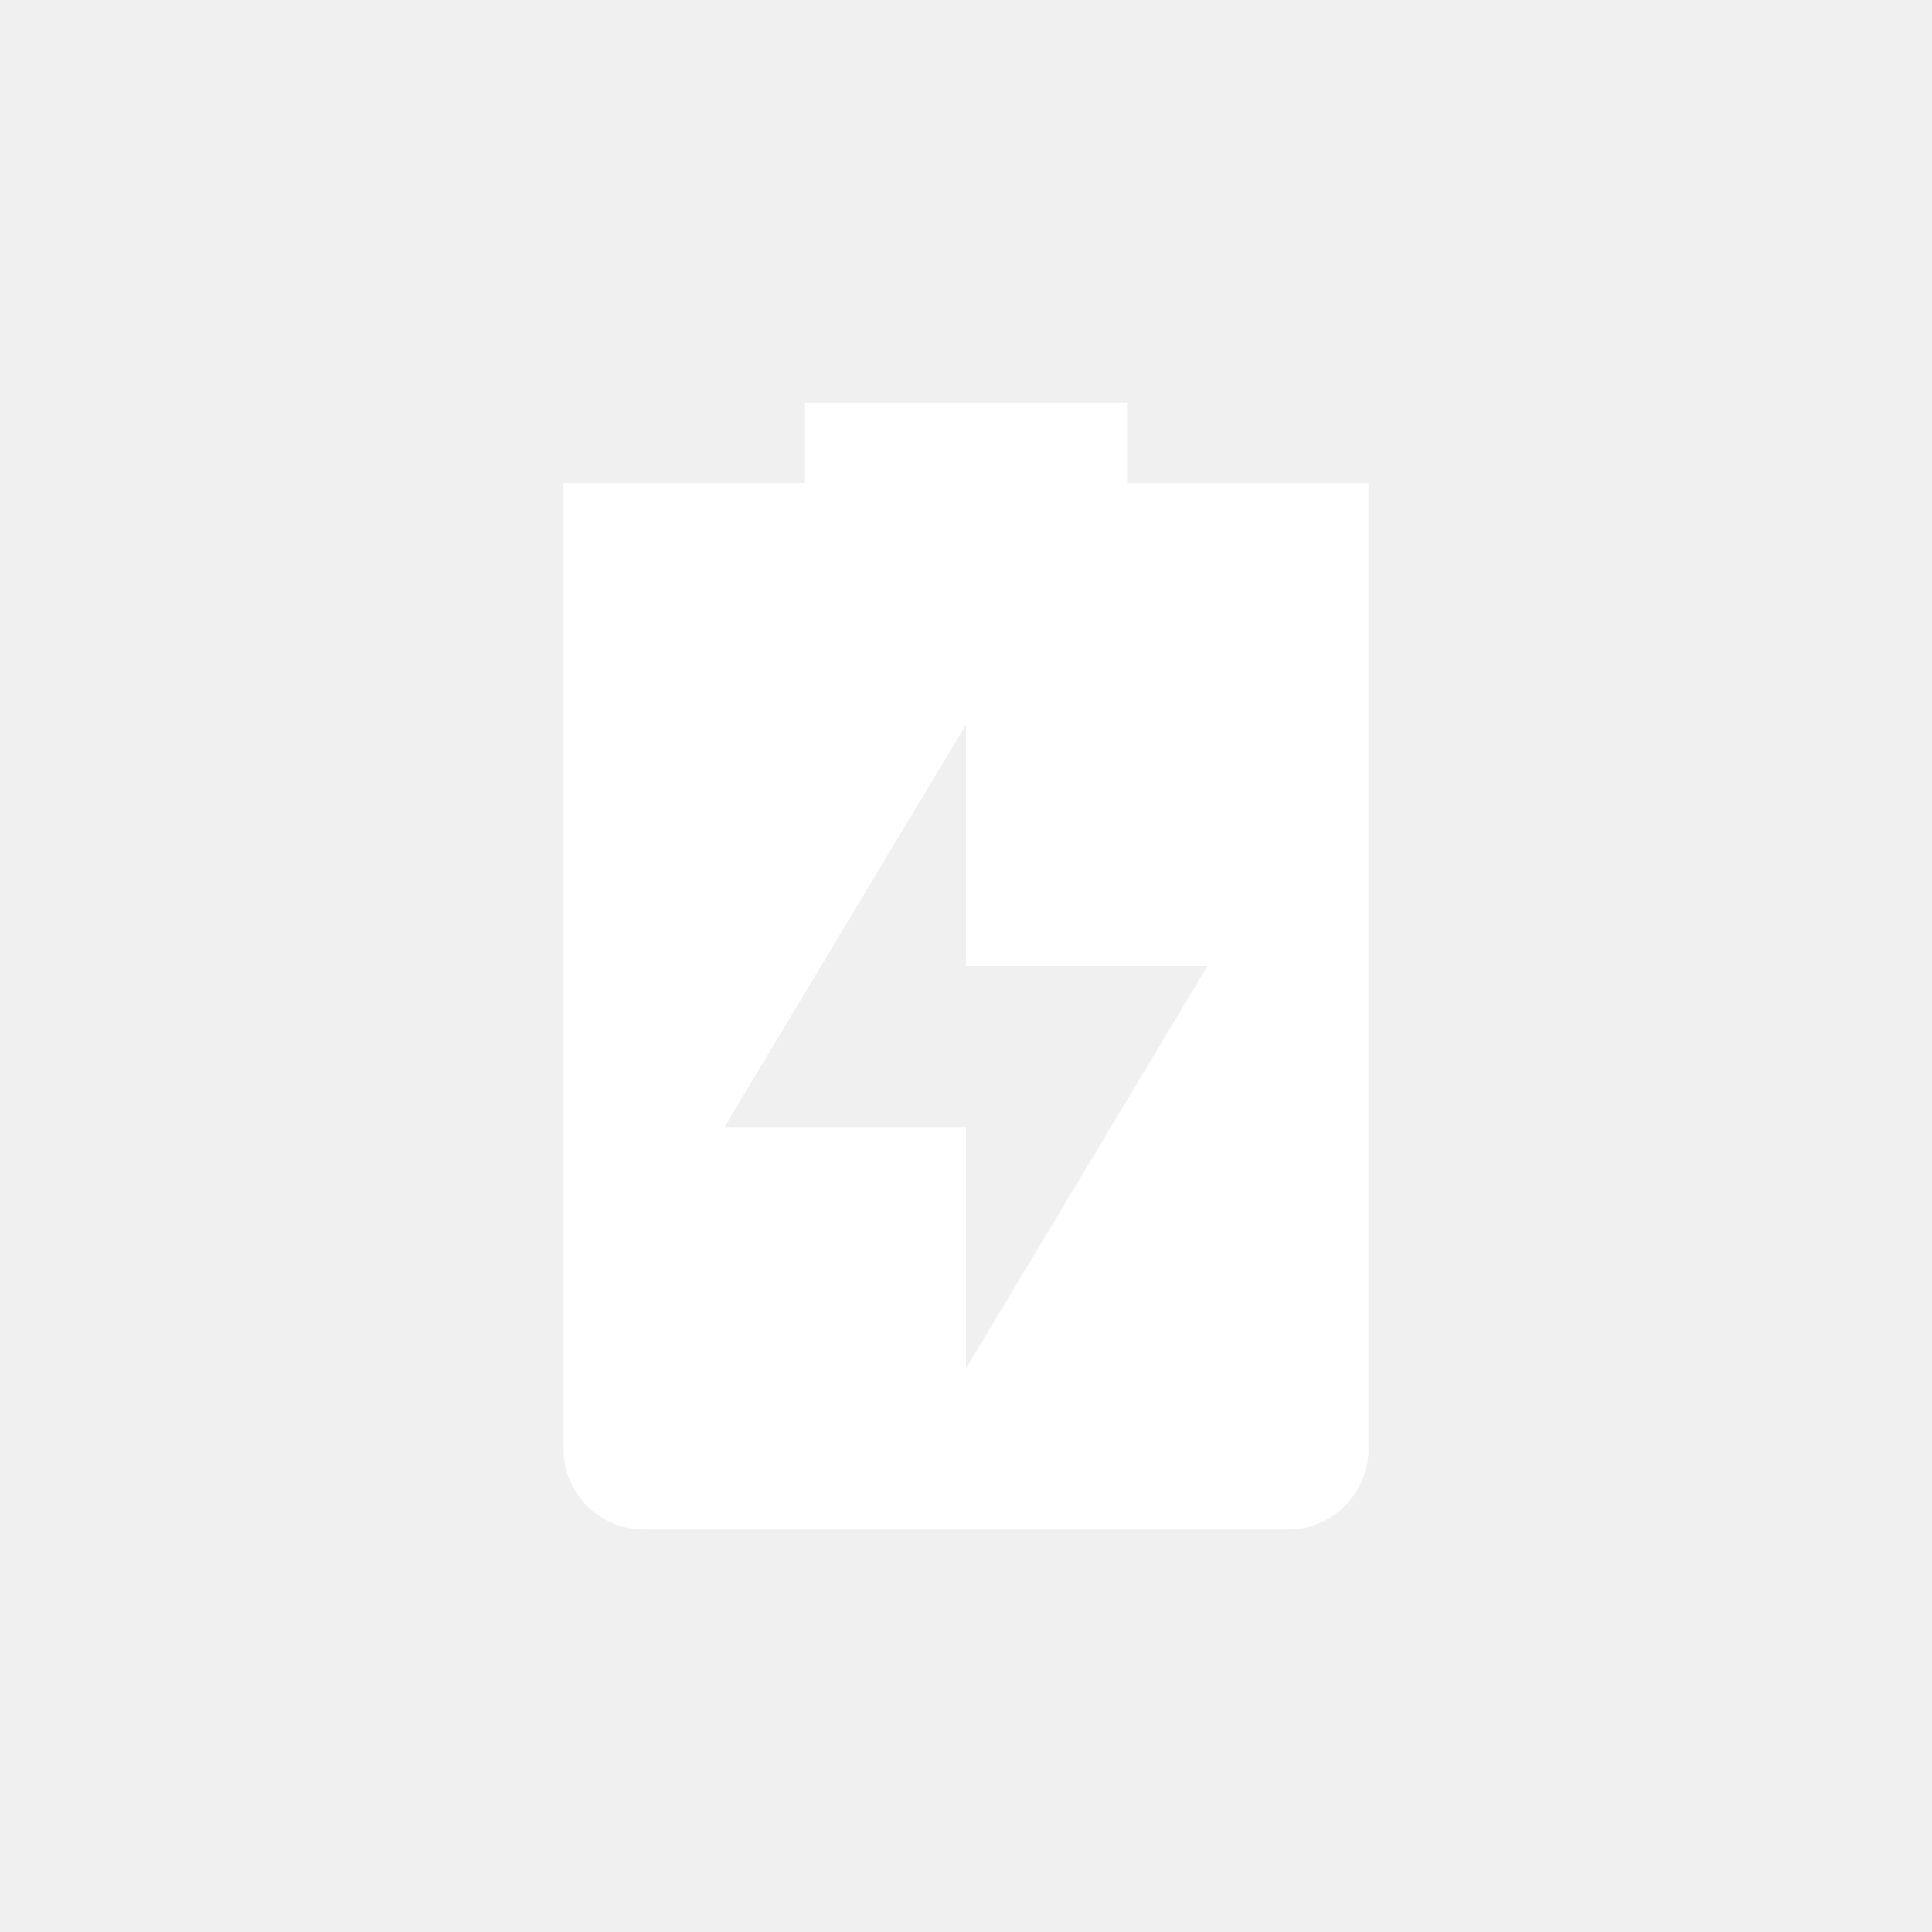
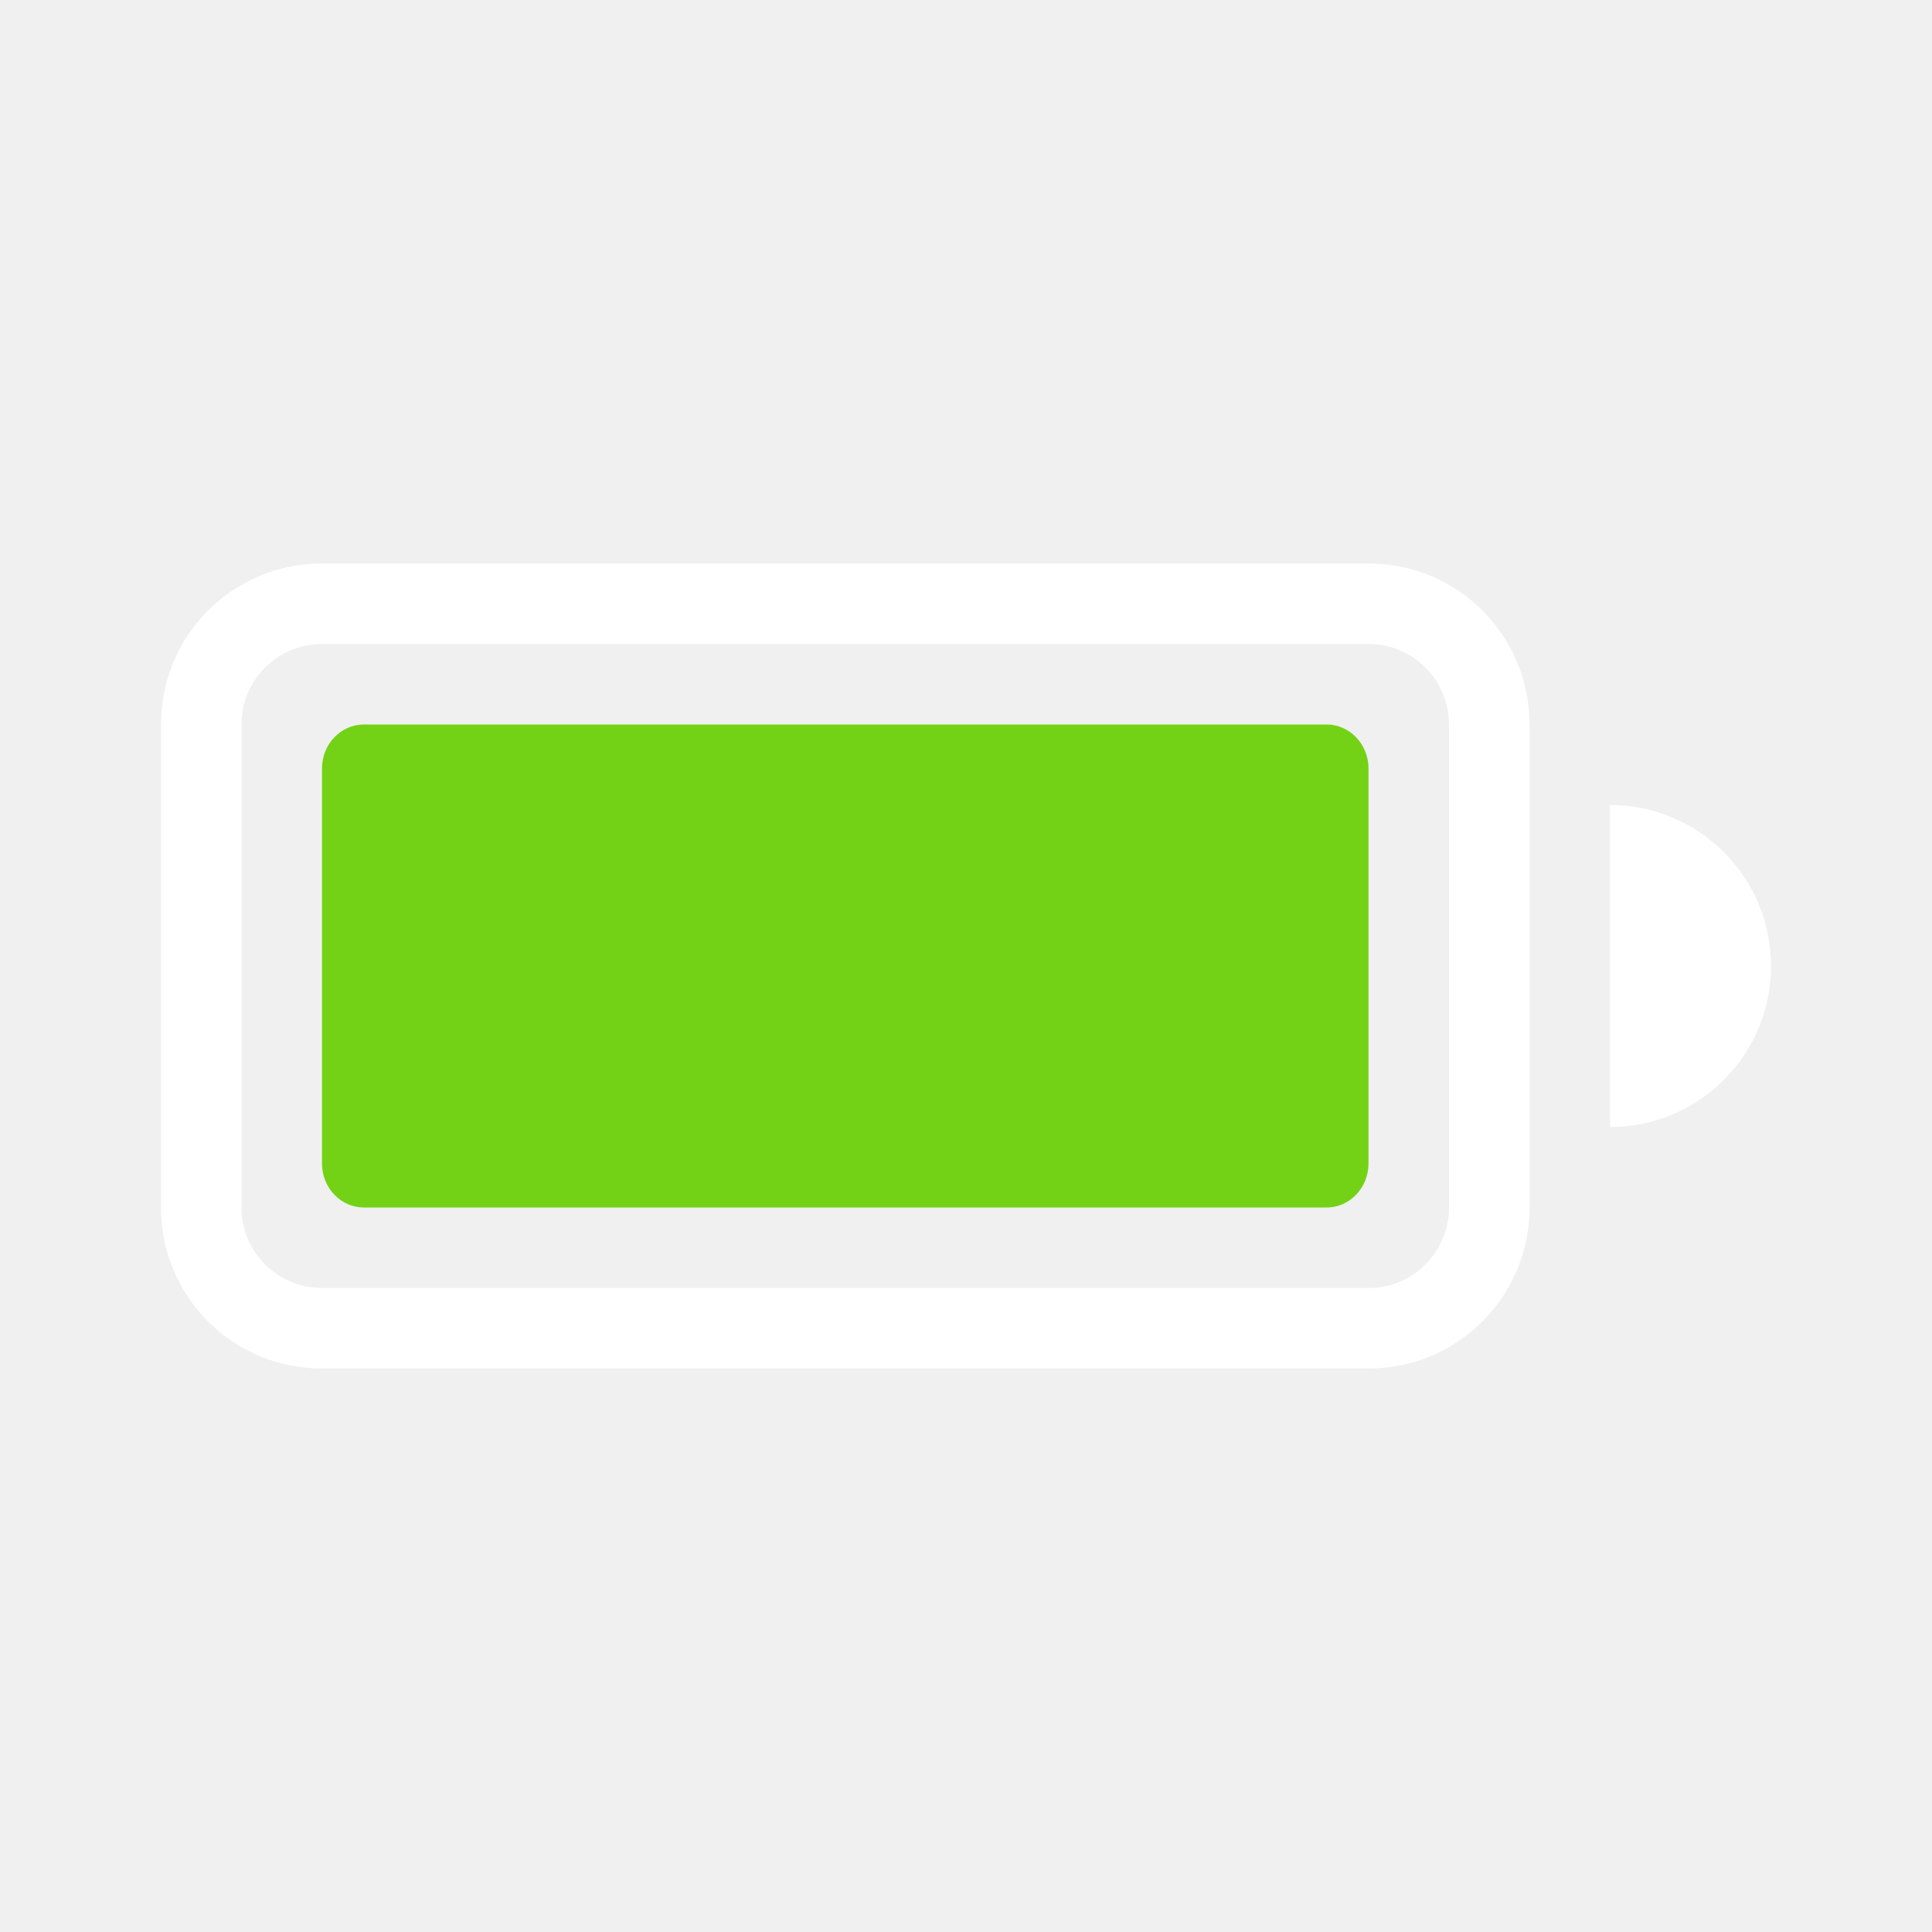
- <svg xmlns="http://www.w3.org/2000/svg" width="24" height="24" version="1.1">
-   <defs>
-     <style id="current-color-scheme" type="text/css">
-    .ColorScheme-Text { color:#ffffff; } .ColorScheme-Highlight { color:#367bf0; }
-   </style>
-   </defs>
-   <g transform="matrix(1,0,0,1,1,1)">
-     <path style="fill:currentColor" class="ColorScheme-Text" d="M 9,4 V 5 H 6 V 17 C 6,17.55 6.446,18 7,18 H 15 C 15.554,18 16,17.55 16,17 V 5 H 13 V 4 Z M 11,8 V 11 H 14 L 11,16 V 13 H 8 Z" />
+ <svg xmlns="http://www.w3.org/2000/svg" width="24" height="24" enable-background="new" version="1.1">
+   <g transform="translate(2,4)" fill="#ffffff" fill-rule="evenodd">
+     <rect x="2" y="5" width="13" height="6" rx=".521" ry=".546" fill="#73d216" style="paint-order:stroke fill markers" />
+     <path d="m2 3c-1.108 0-2 0.892-2 2v6c0 1.108 0.892 2 2 2h13c1.108 0 2-0.892 2-2v-6c0-1.108-0.892-2-2-2zm0 1h13c0.554 0 1 0.446 1 1v6c0 0.554-0.446 1-1 1h-13c-0.554 0-1-0.446-1-1v-6c0-0.554 0.446-1 1-1z" enable-background="new" style="paint-order:stroke fill markers" />
+     <path d="m18 6v4a2 2 0 0 0 2-2 2 2 0 0 0-2-2z" enable-background="new" style="paint-order:stroke fill markers" />
  </g>
</svg>
